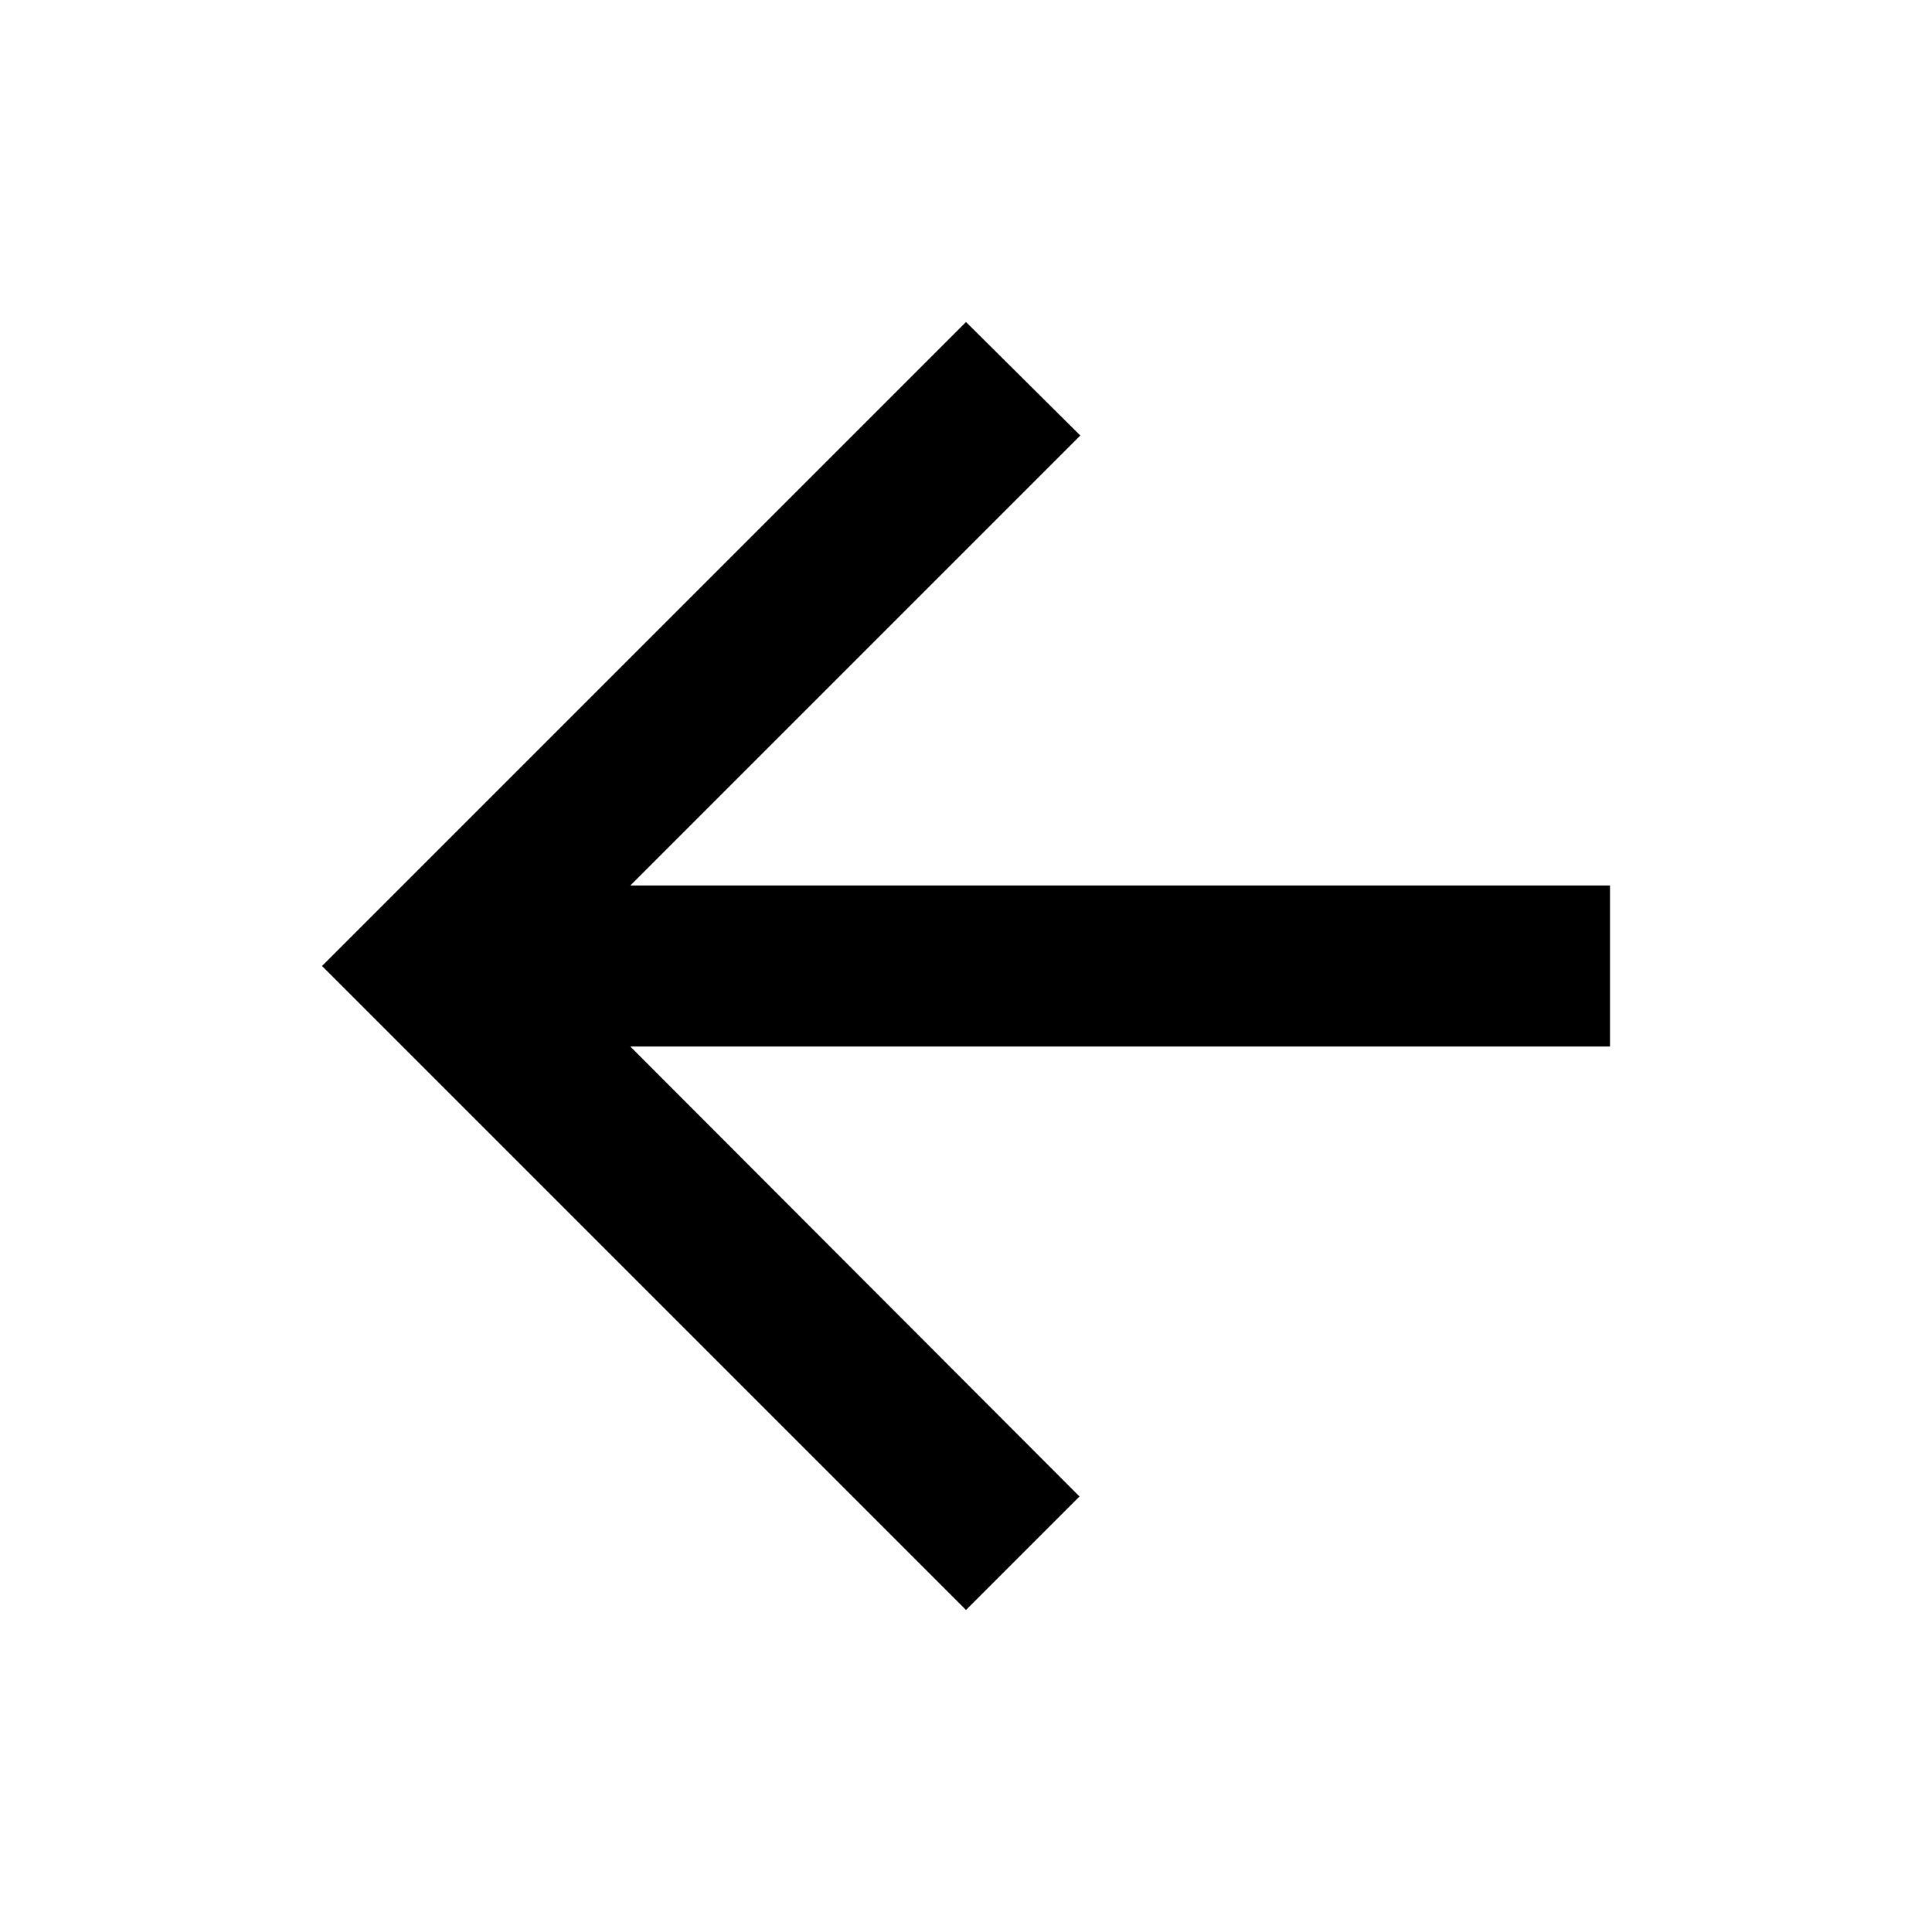
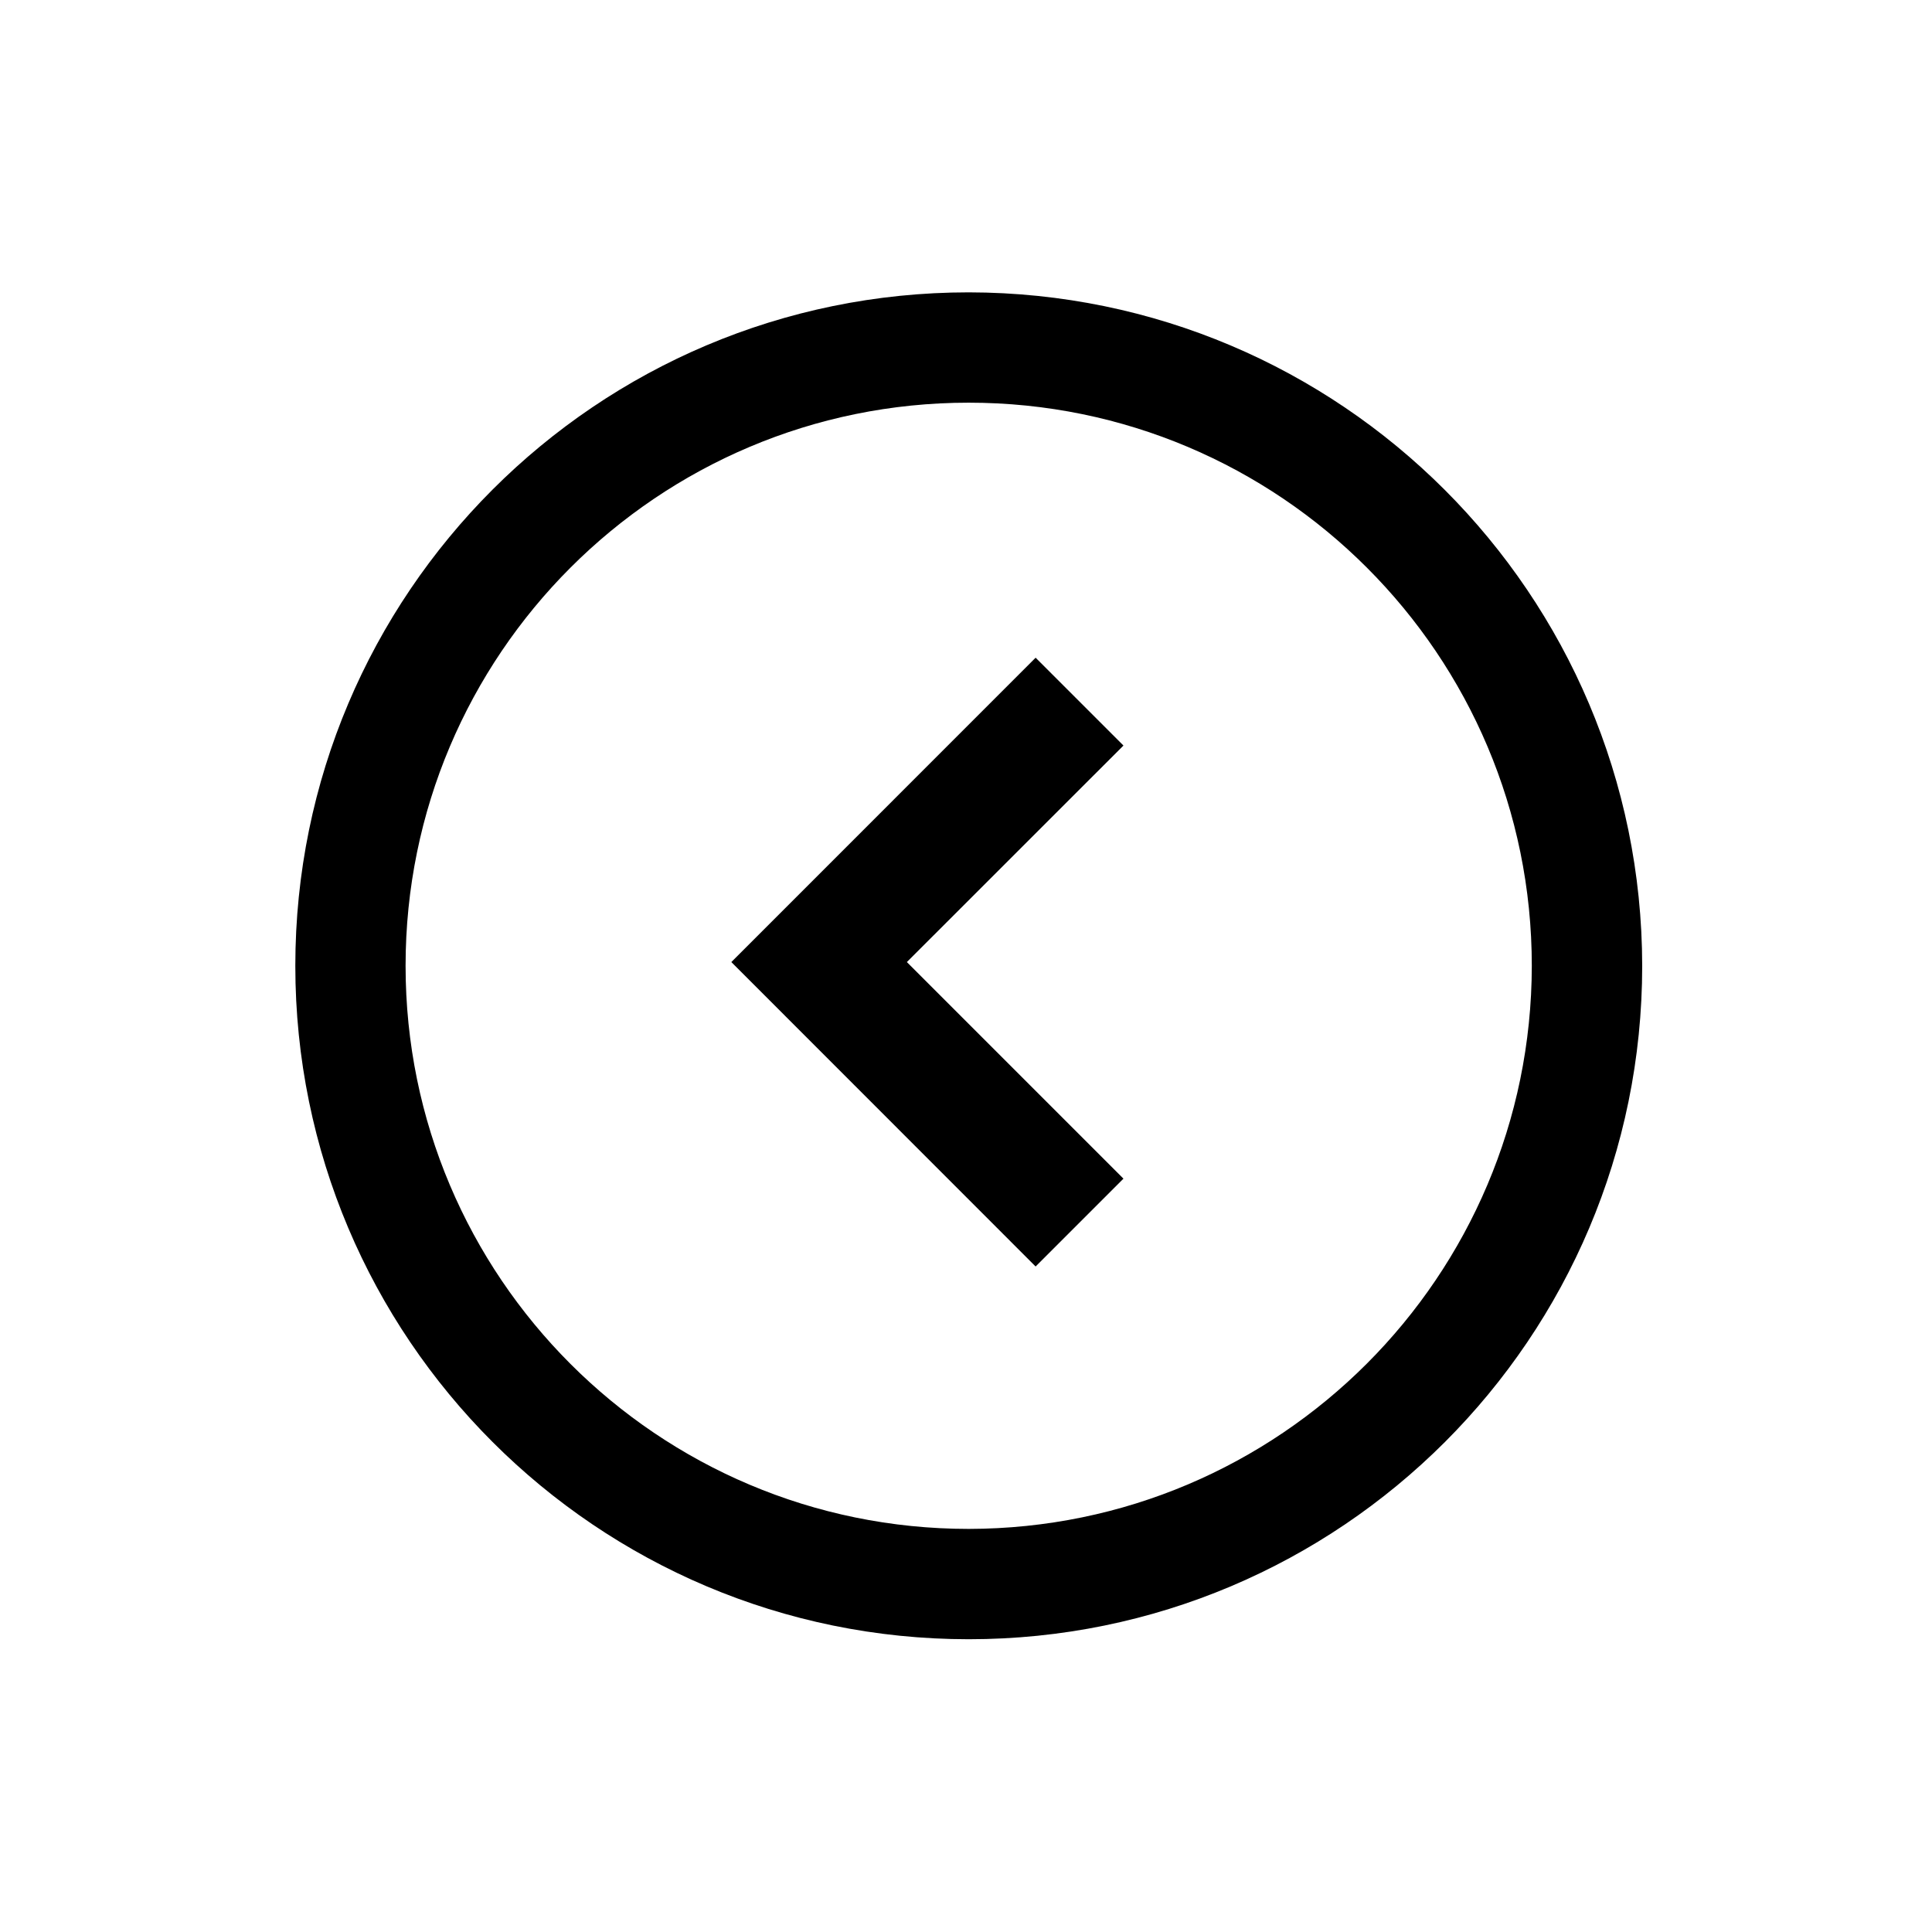
- <svg xmlns="http://www.w3.org/2000/svg" fill="#000000" height="48" viewBox="0 0 24 24" width="48">
-   <path d="M0 0h24v24H0z" fill="none" />
-   <path d="M20 11H7.83l5.59-5.59L12 4l-8 8 8 8 1.41-1.41L7.83 13H20v-2z" />
+ <svg xmlns="http://www.w3.org/2000/svg" id="Layer_1" data-name="Layer 1" width="28" height="28" viewBox="0 0 28 28">
+   <path d="M15.009,9.532l-4.41,4.411,4.41,4.412L16.282,17.082l-3.139-3.139,3.139-3.138ZM14.04,4.237a9.76,9.76,0,1,0,9.76,9.761A9.772,9.772,0,0,0,14.04,4.237Zm0,17.921a8.161,8.161,0,1,1,8.16-8.16A8.17,8.17,0,0,1,14.04,22.158Z" />
</svg>
